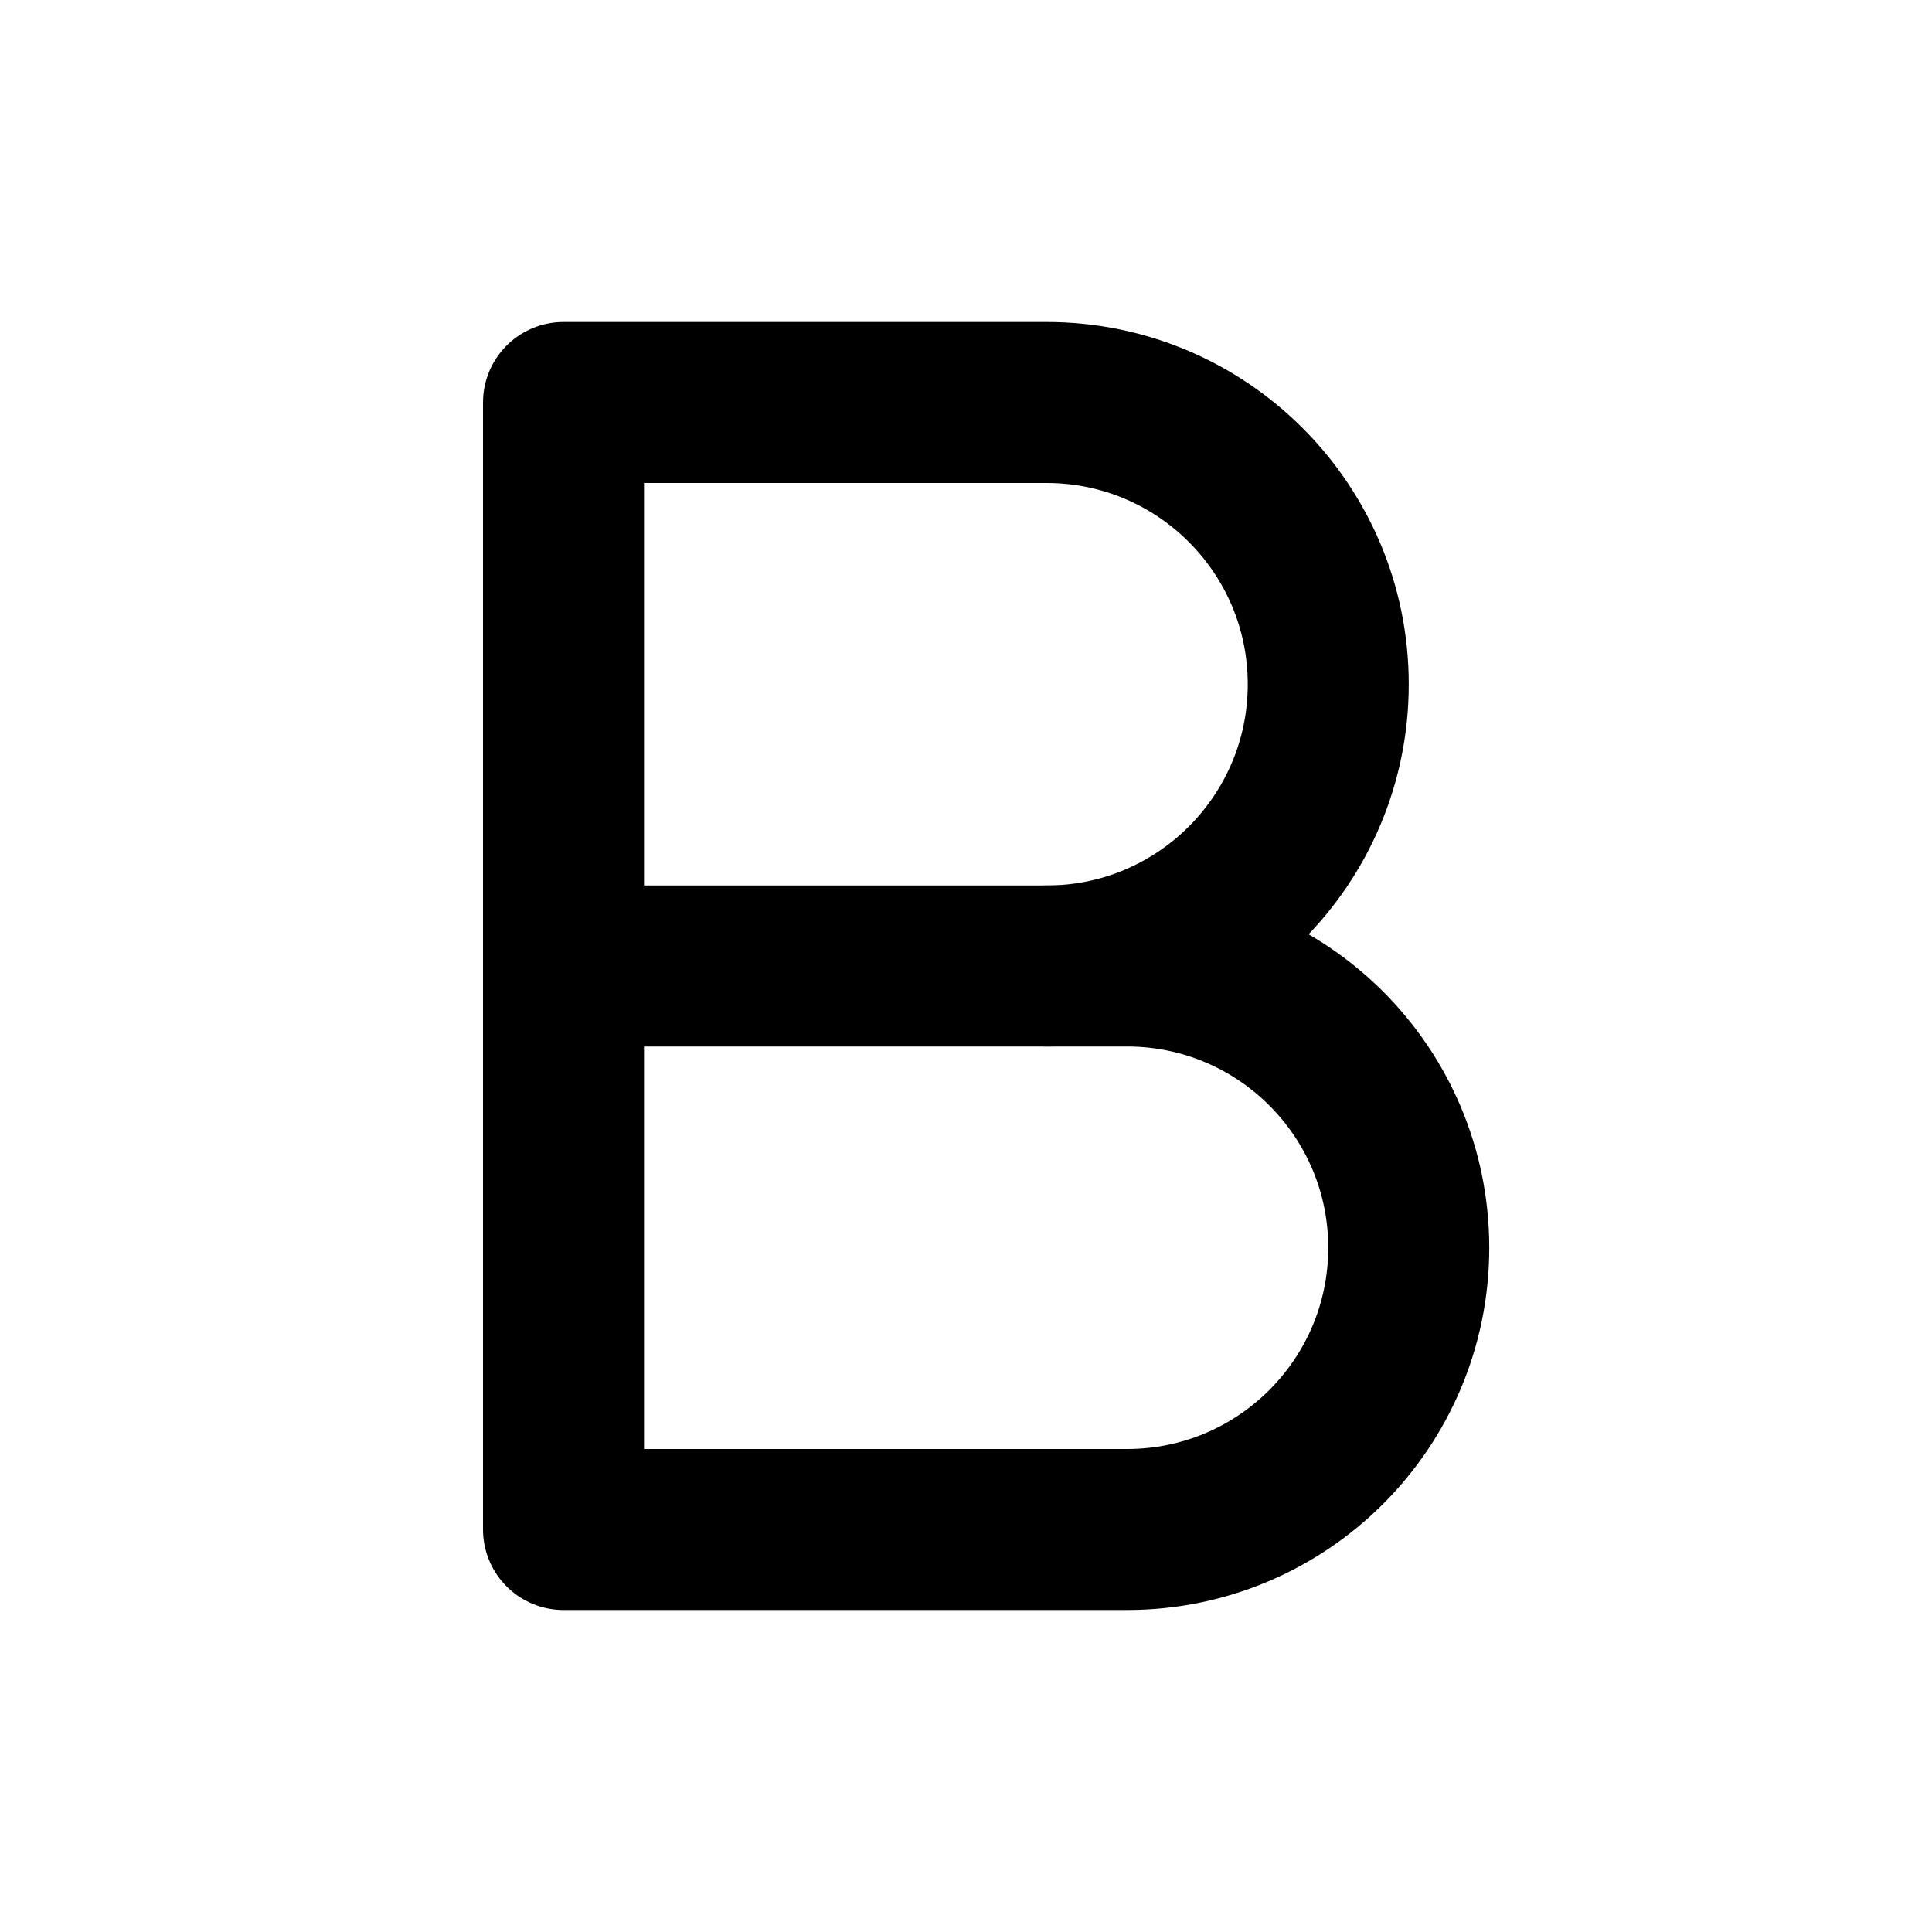
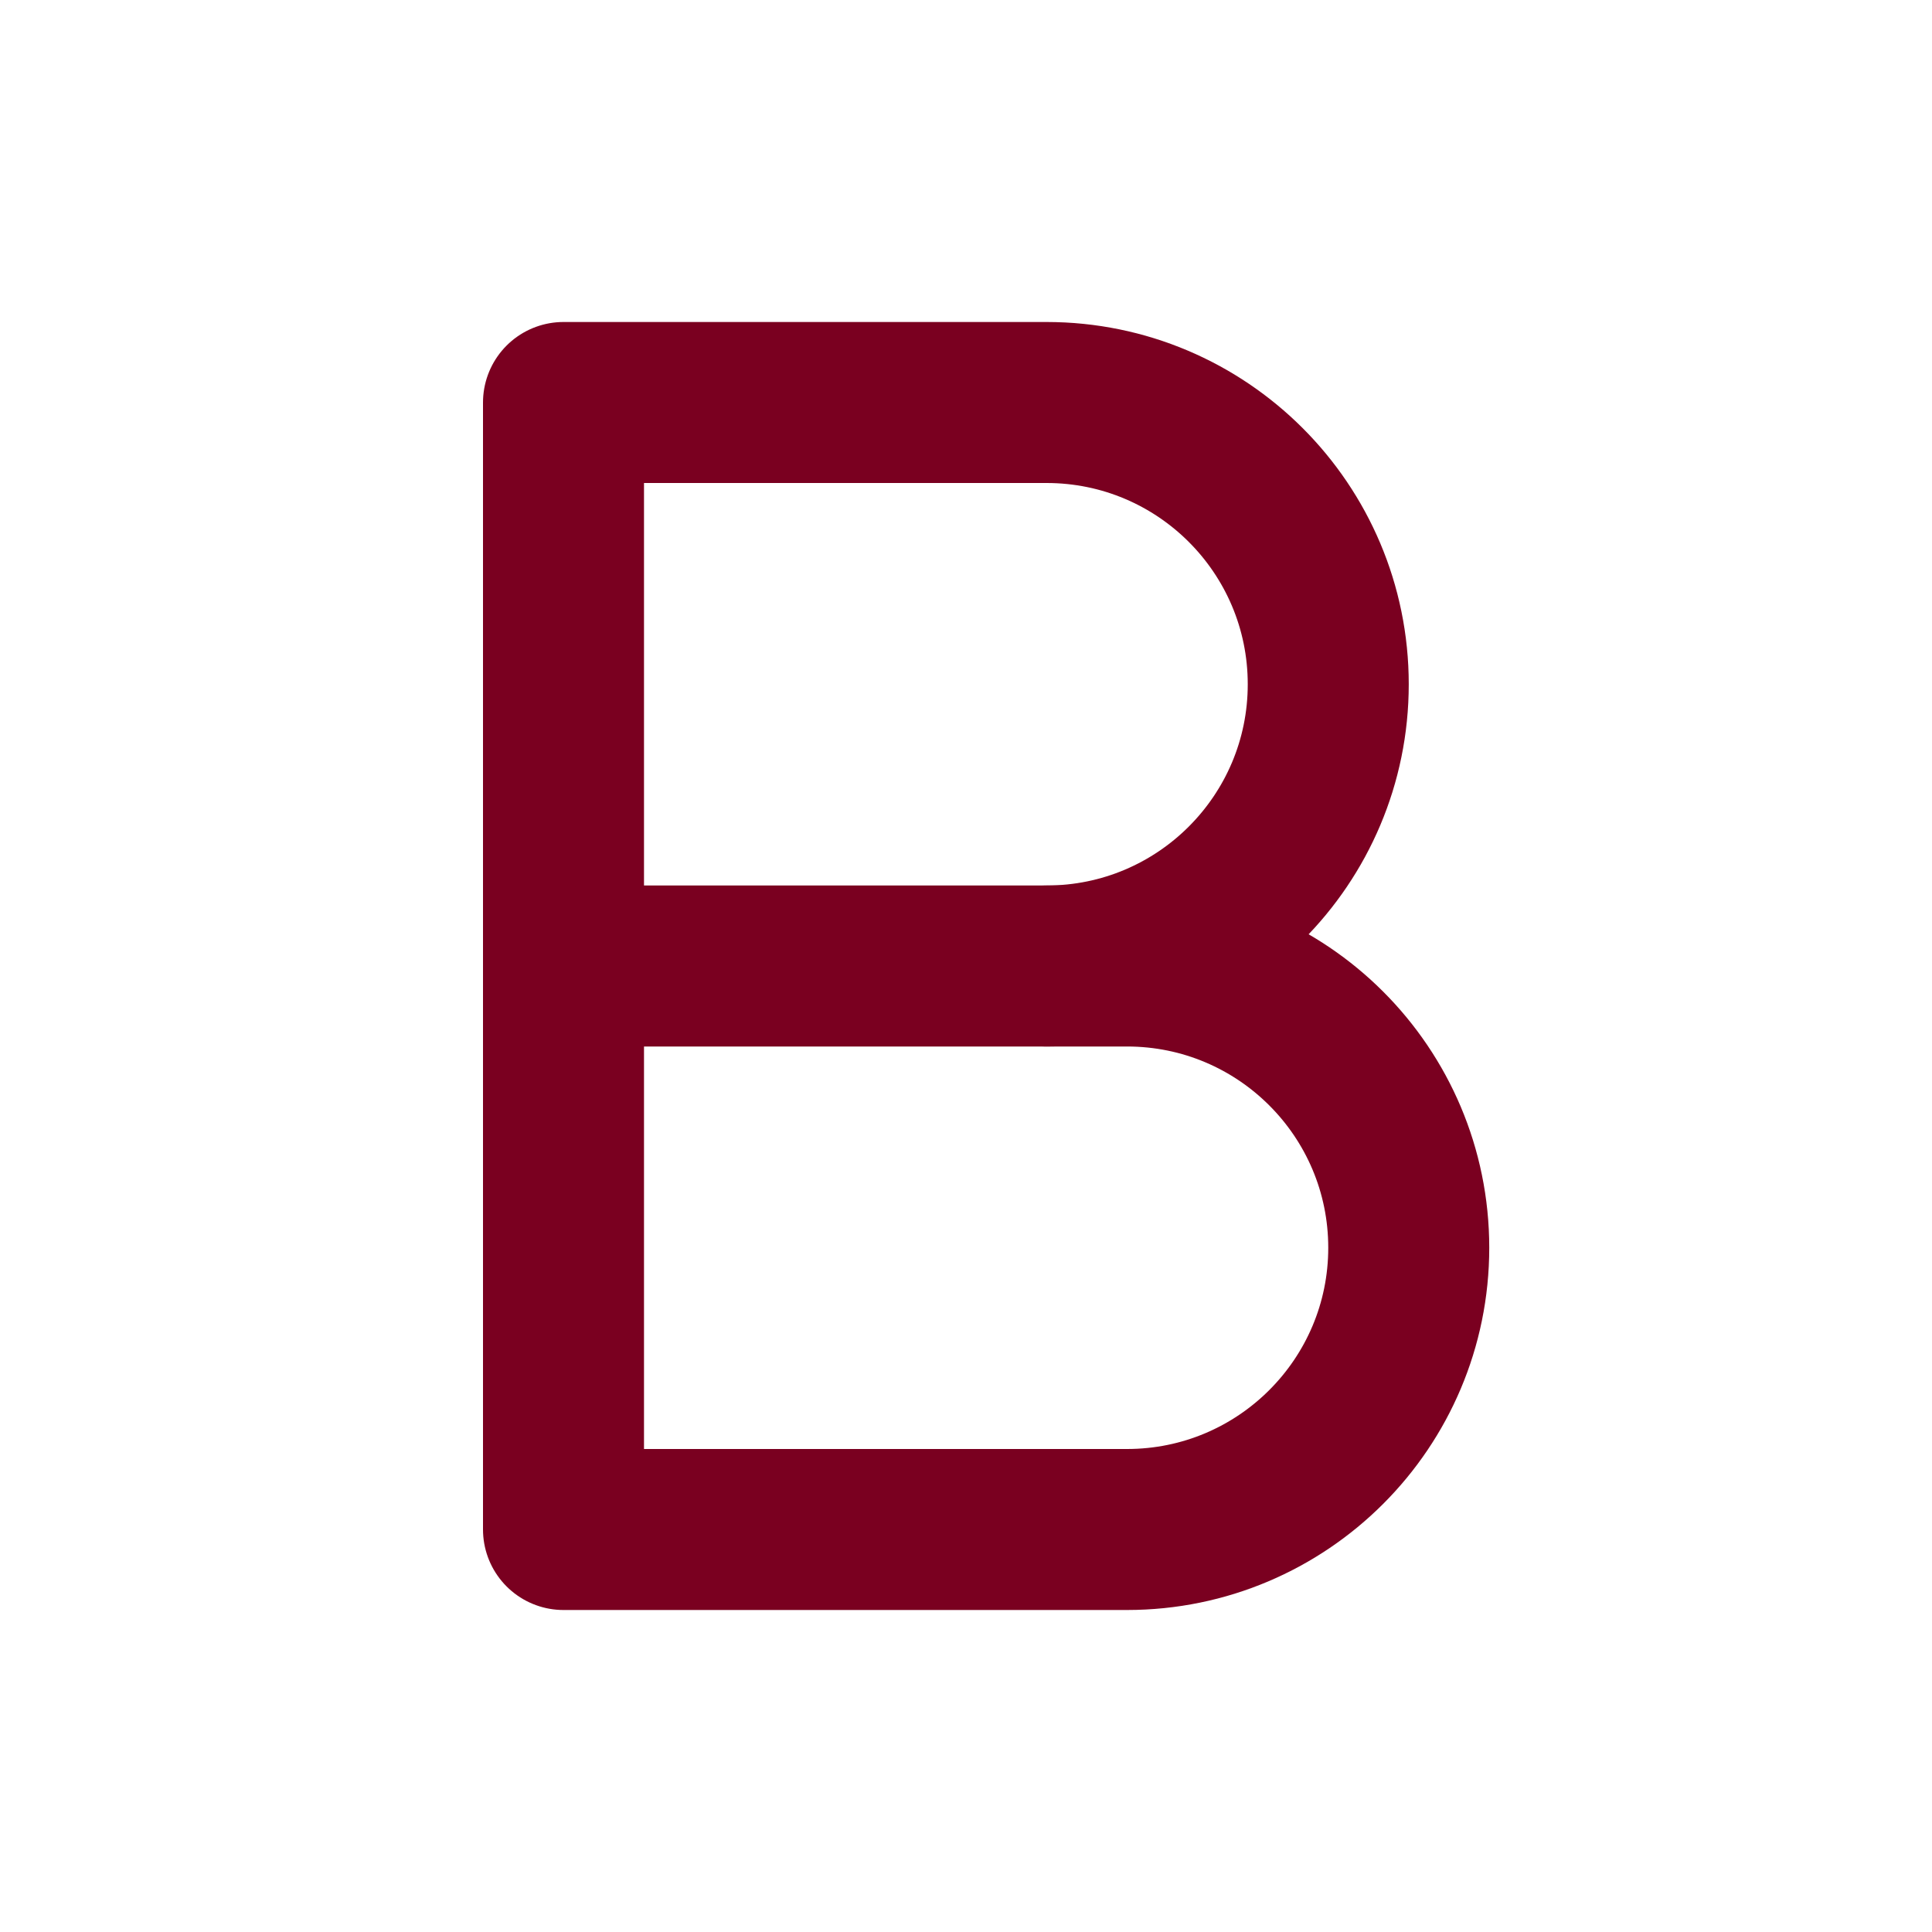
- <svg xmlns="http://www.w3.org/2000/svg" width="24" height="24" viewBox="0 0 24 24" fill="none" stroke="currentColor" stroke-width="2" stroke-linecap="round" stroke-linejoin="round" class="icon icon-tabler icons-tabler-outline icon-tabler-bold">
+ <svg xmlns="http://www.w3.org/2000/svg" width="24" height="24" viewBox="0 0 24 24" fill="none" stroke="#7A0020" stroke-width="2" stroke-linecap="round" stroke-linejoin="round" class="icon icon-tabler icons-tabler-outline icon-tabler-bold">
  <path stroke="none" d="M0 0h24v24H0z" fill="none" />
  <path d="M7 5h6a3.5 3.5 0 0 1 0 7h-6z" />
  <path d="M13 12h1a3.5 3.5 0 0 1 0 7h-7v-7" />
</svg>
